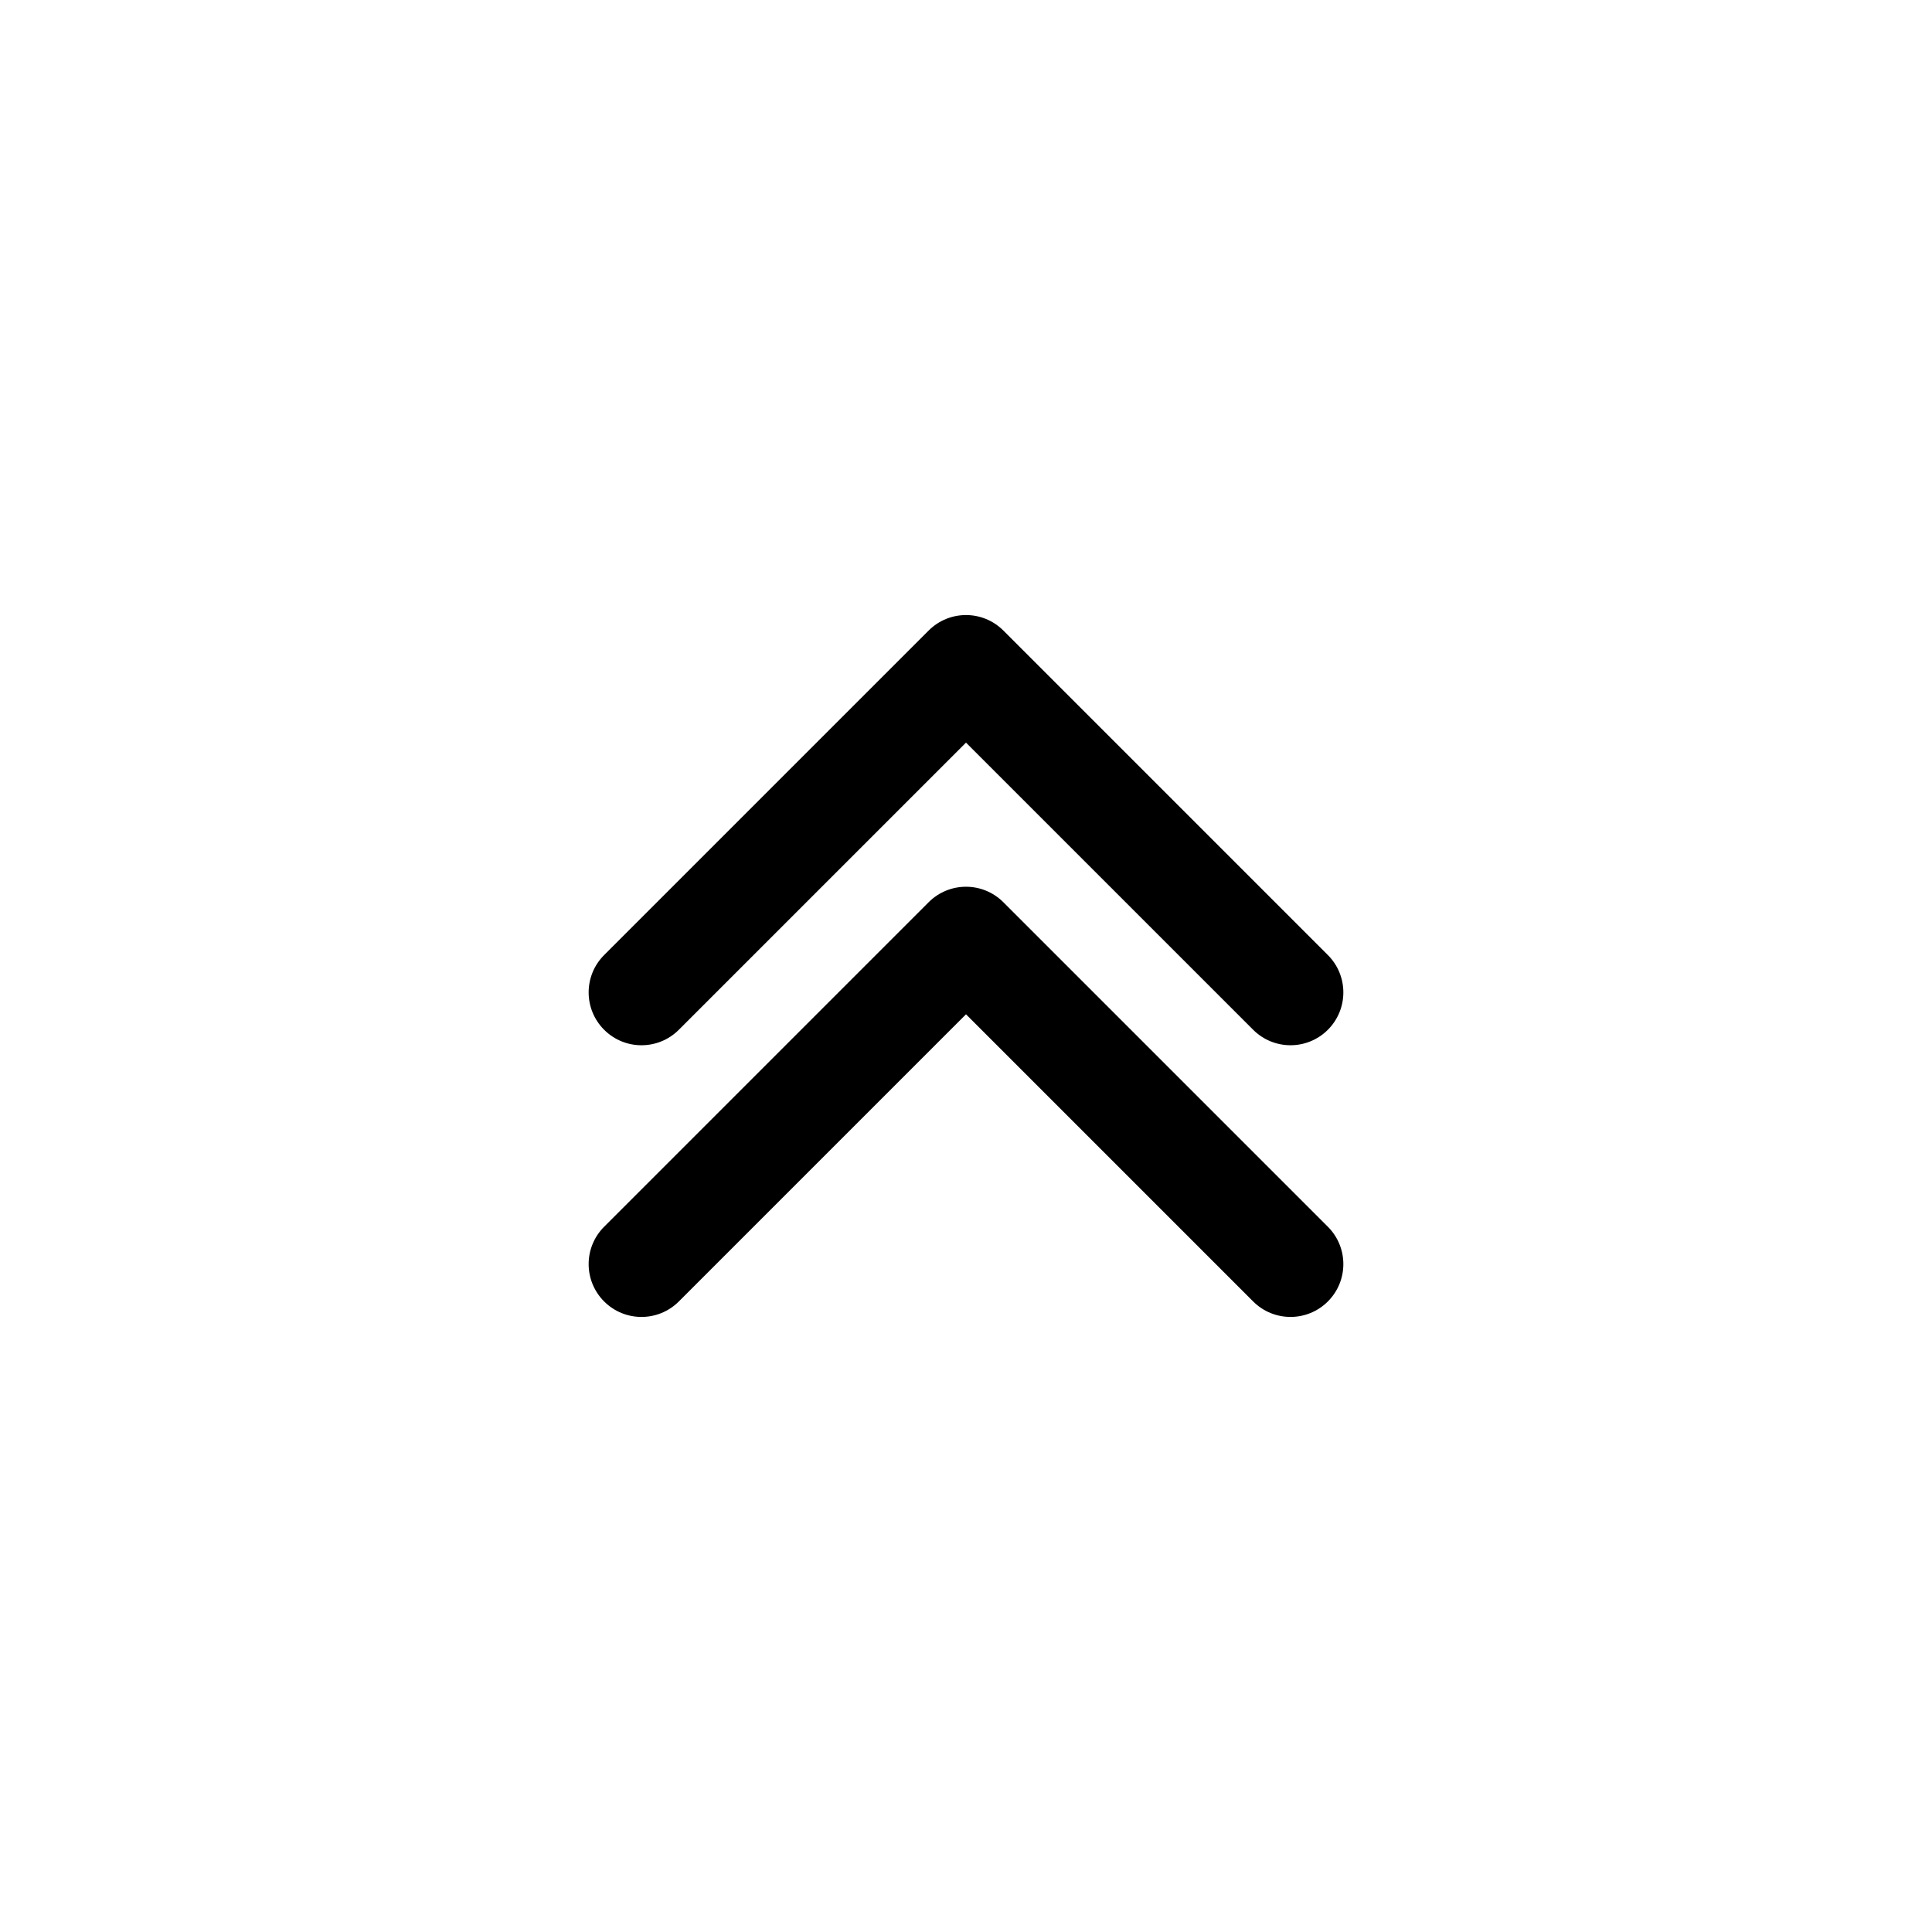
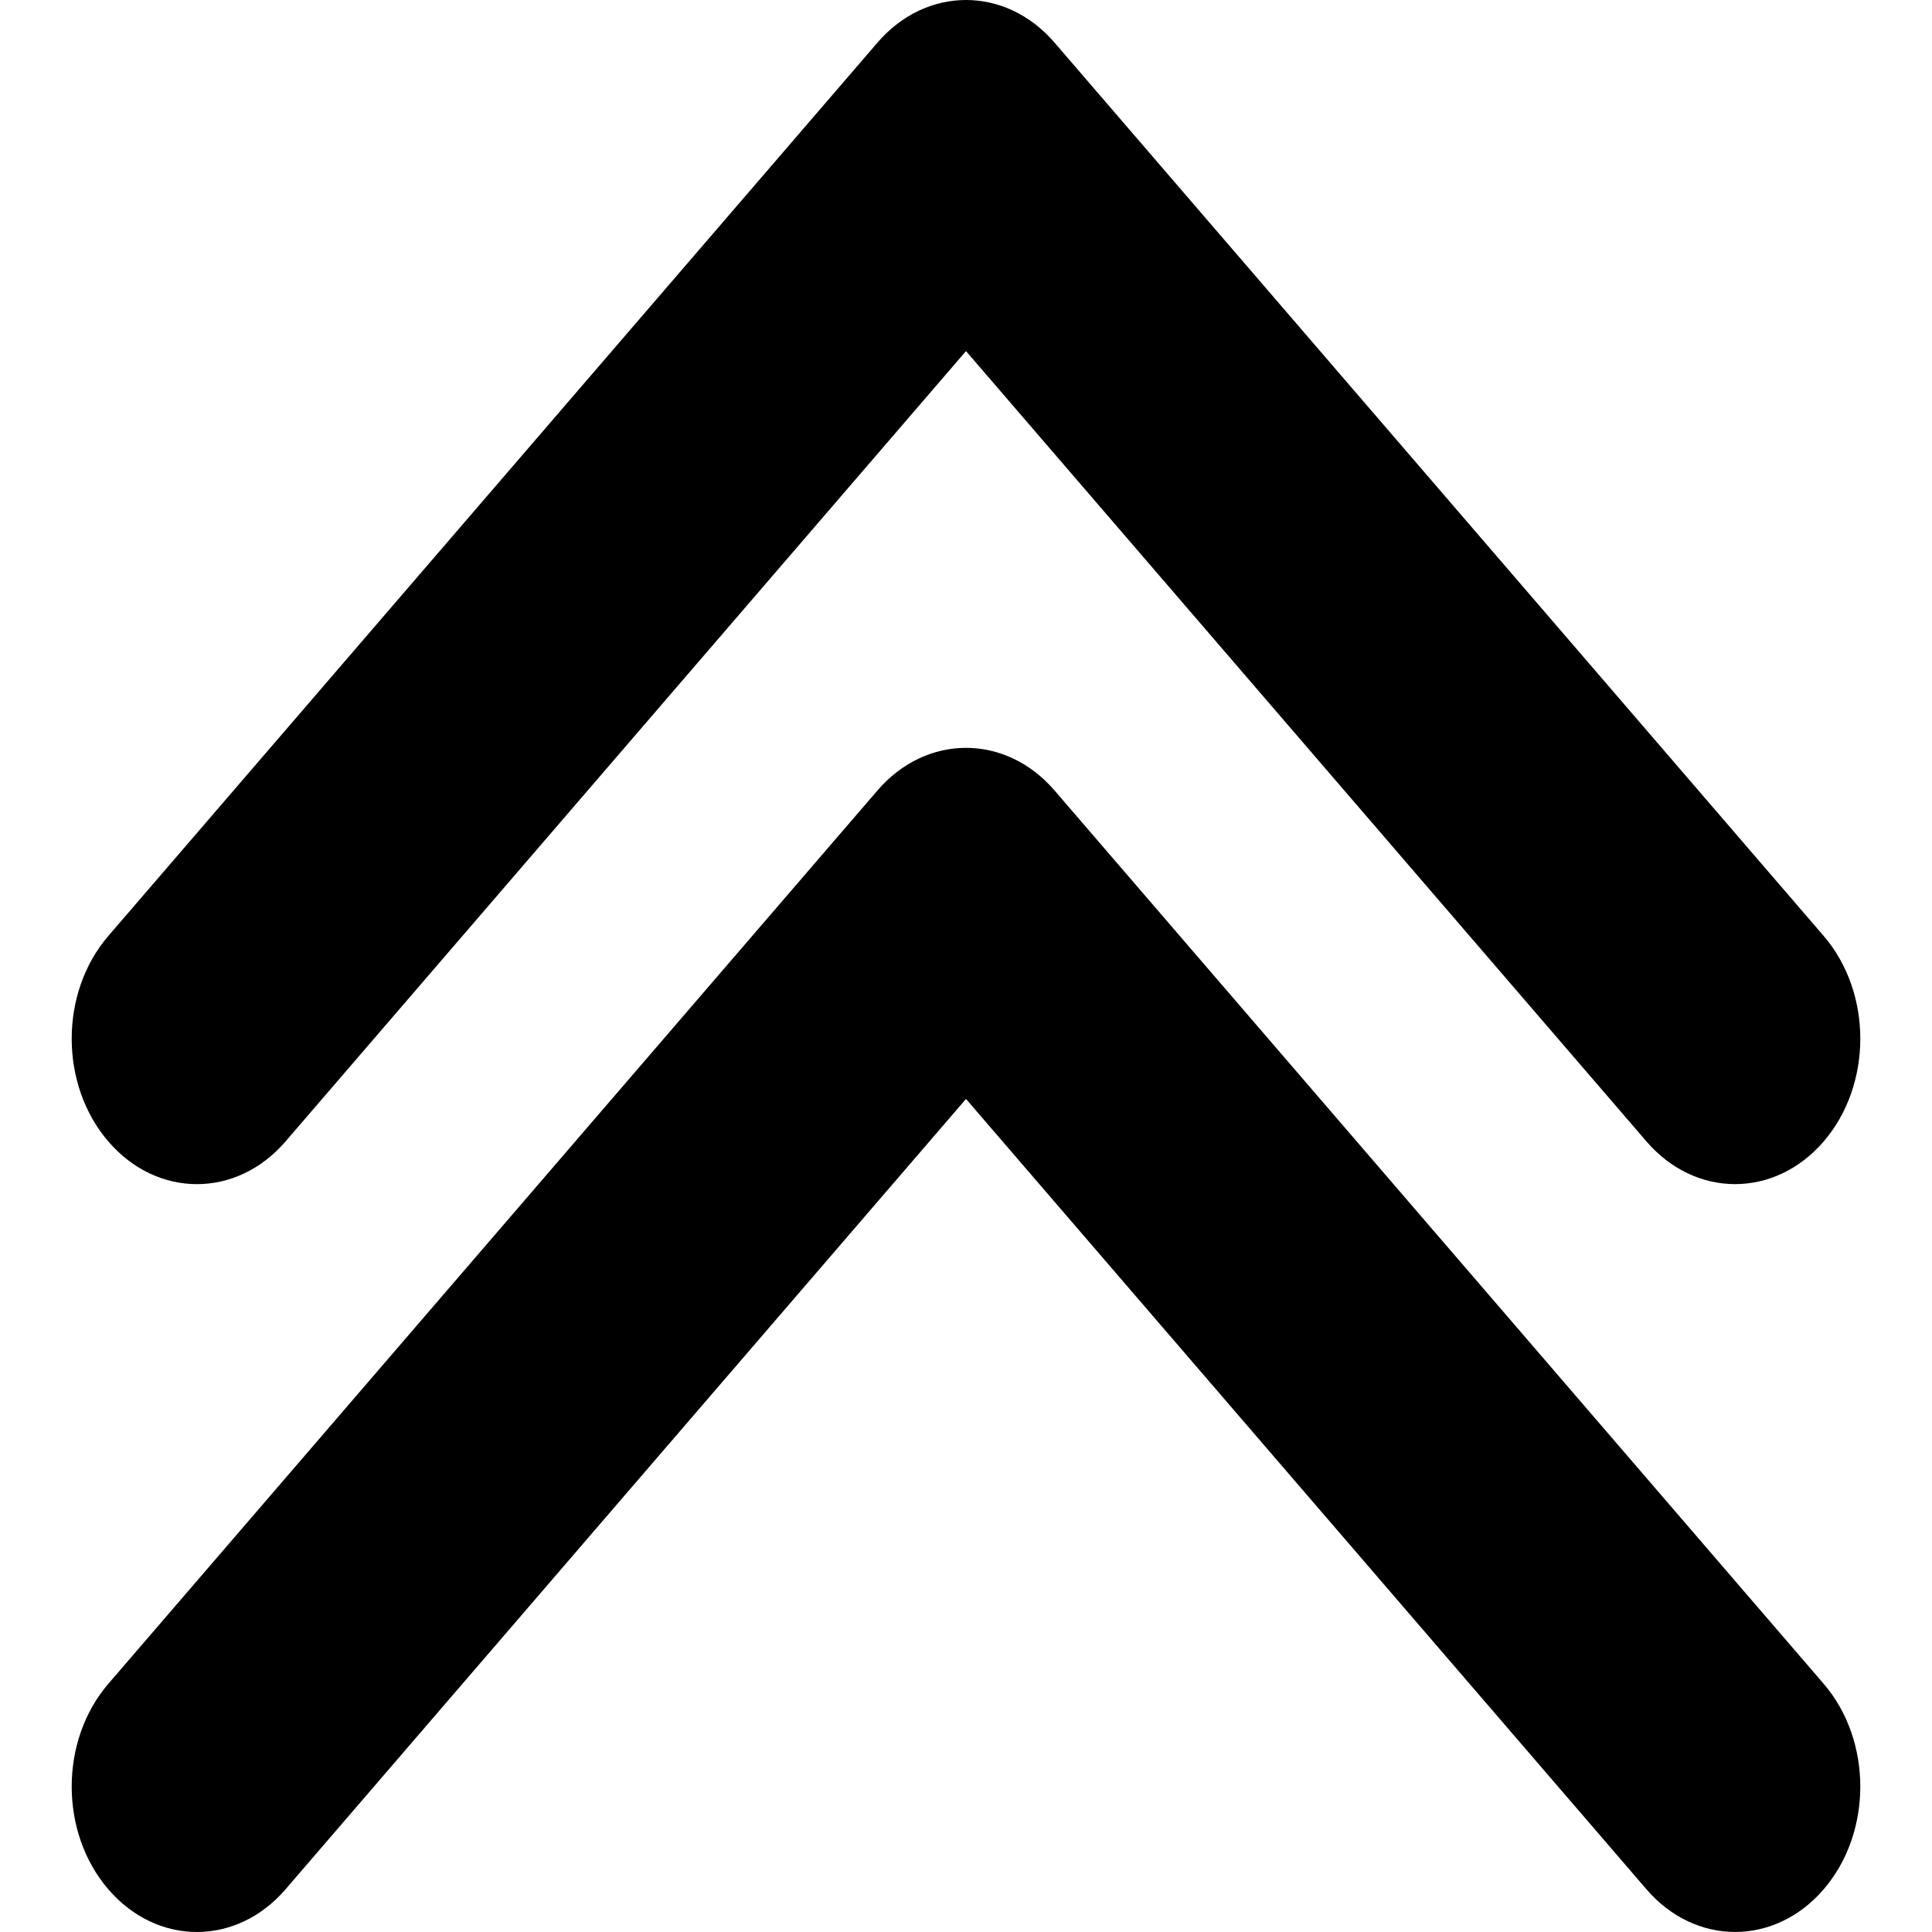
- <svg xmlns="http://www.w3.org/2000/svg" id="_Слой_1" data-name="Слой 1" viewBox="0 0 512 512">
-   <path d="m342,277c-3.58,0-7.17-1.37-9.9-4.1l-76.1-76.1-76.1,76.1c-5.47,5.47-14.33,5.47-19.8,0-5.47-5.47-5.47-14.33,0-19.8l86-86c5.47-5.47,14.33-5.47,19.8,0l86,86c5.47,5.47,5.47,14.33,0,19.8-2.73,2.73-6.32,4.1-9.9,4.1Zm9.9,67.9c5.47-5.47,5.47-14.33,0-19.8l-86-86c-5.47-5.47-14.33-5.47-19.8,0l-86,86c-5.47,5.47-5.47,14.33,0,19.8,5.47,5.47,14.33,5.47,19.8,0l76.1-76.1,76.1,76.1c2.73,2.73,6.32,4.1,9.9,4.1s7.17-1.37,9.9-4.1Z" />
+ <svg xmlns="http://www.w3.org/2000/svg" width="512" height="512" viewBox="0 0 512 512" fill="none">
+   <path d="M459.815 313.805C451.33 313.805 442.822 310.034 436.352 302.519L256 93.045L75.647 302.519C62.684 317.576 41.686 317.576 28.723 302.519C15.759 287.462 15.759 263.074 28.723 248.017L232.538 11.293C245.501 -3.764 266.499 -3.764 279.462 11.293L483.277 248.017C496.241 263.074 496.241 287.462 483.277 302.519C476.807 310.034 468.299 313.805 459.815 313.805ZM483.277 500.707C496.241 485.651 496.241 461.262 483.277 446.206L279.462 209.481C266.499 194.424 245.501 194.424 232.538 209.481L28.723 446.206C15.759 461.262 15.759 485.651 28.723 500.707C41.686 515.764 62.684 515.764 75.647 500.707L256 291.233L436.352 500.707C442.822 508.222 451.33 511.993 459.815 511.993C468.299 511.993 476.807 508.222 483.277 500.707Z" fill="black" />
</svg>
